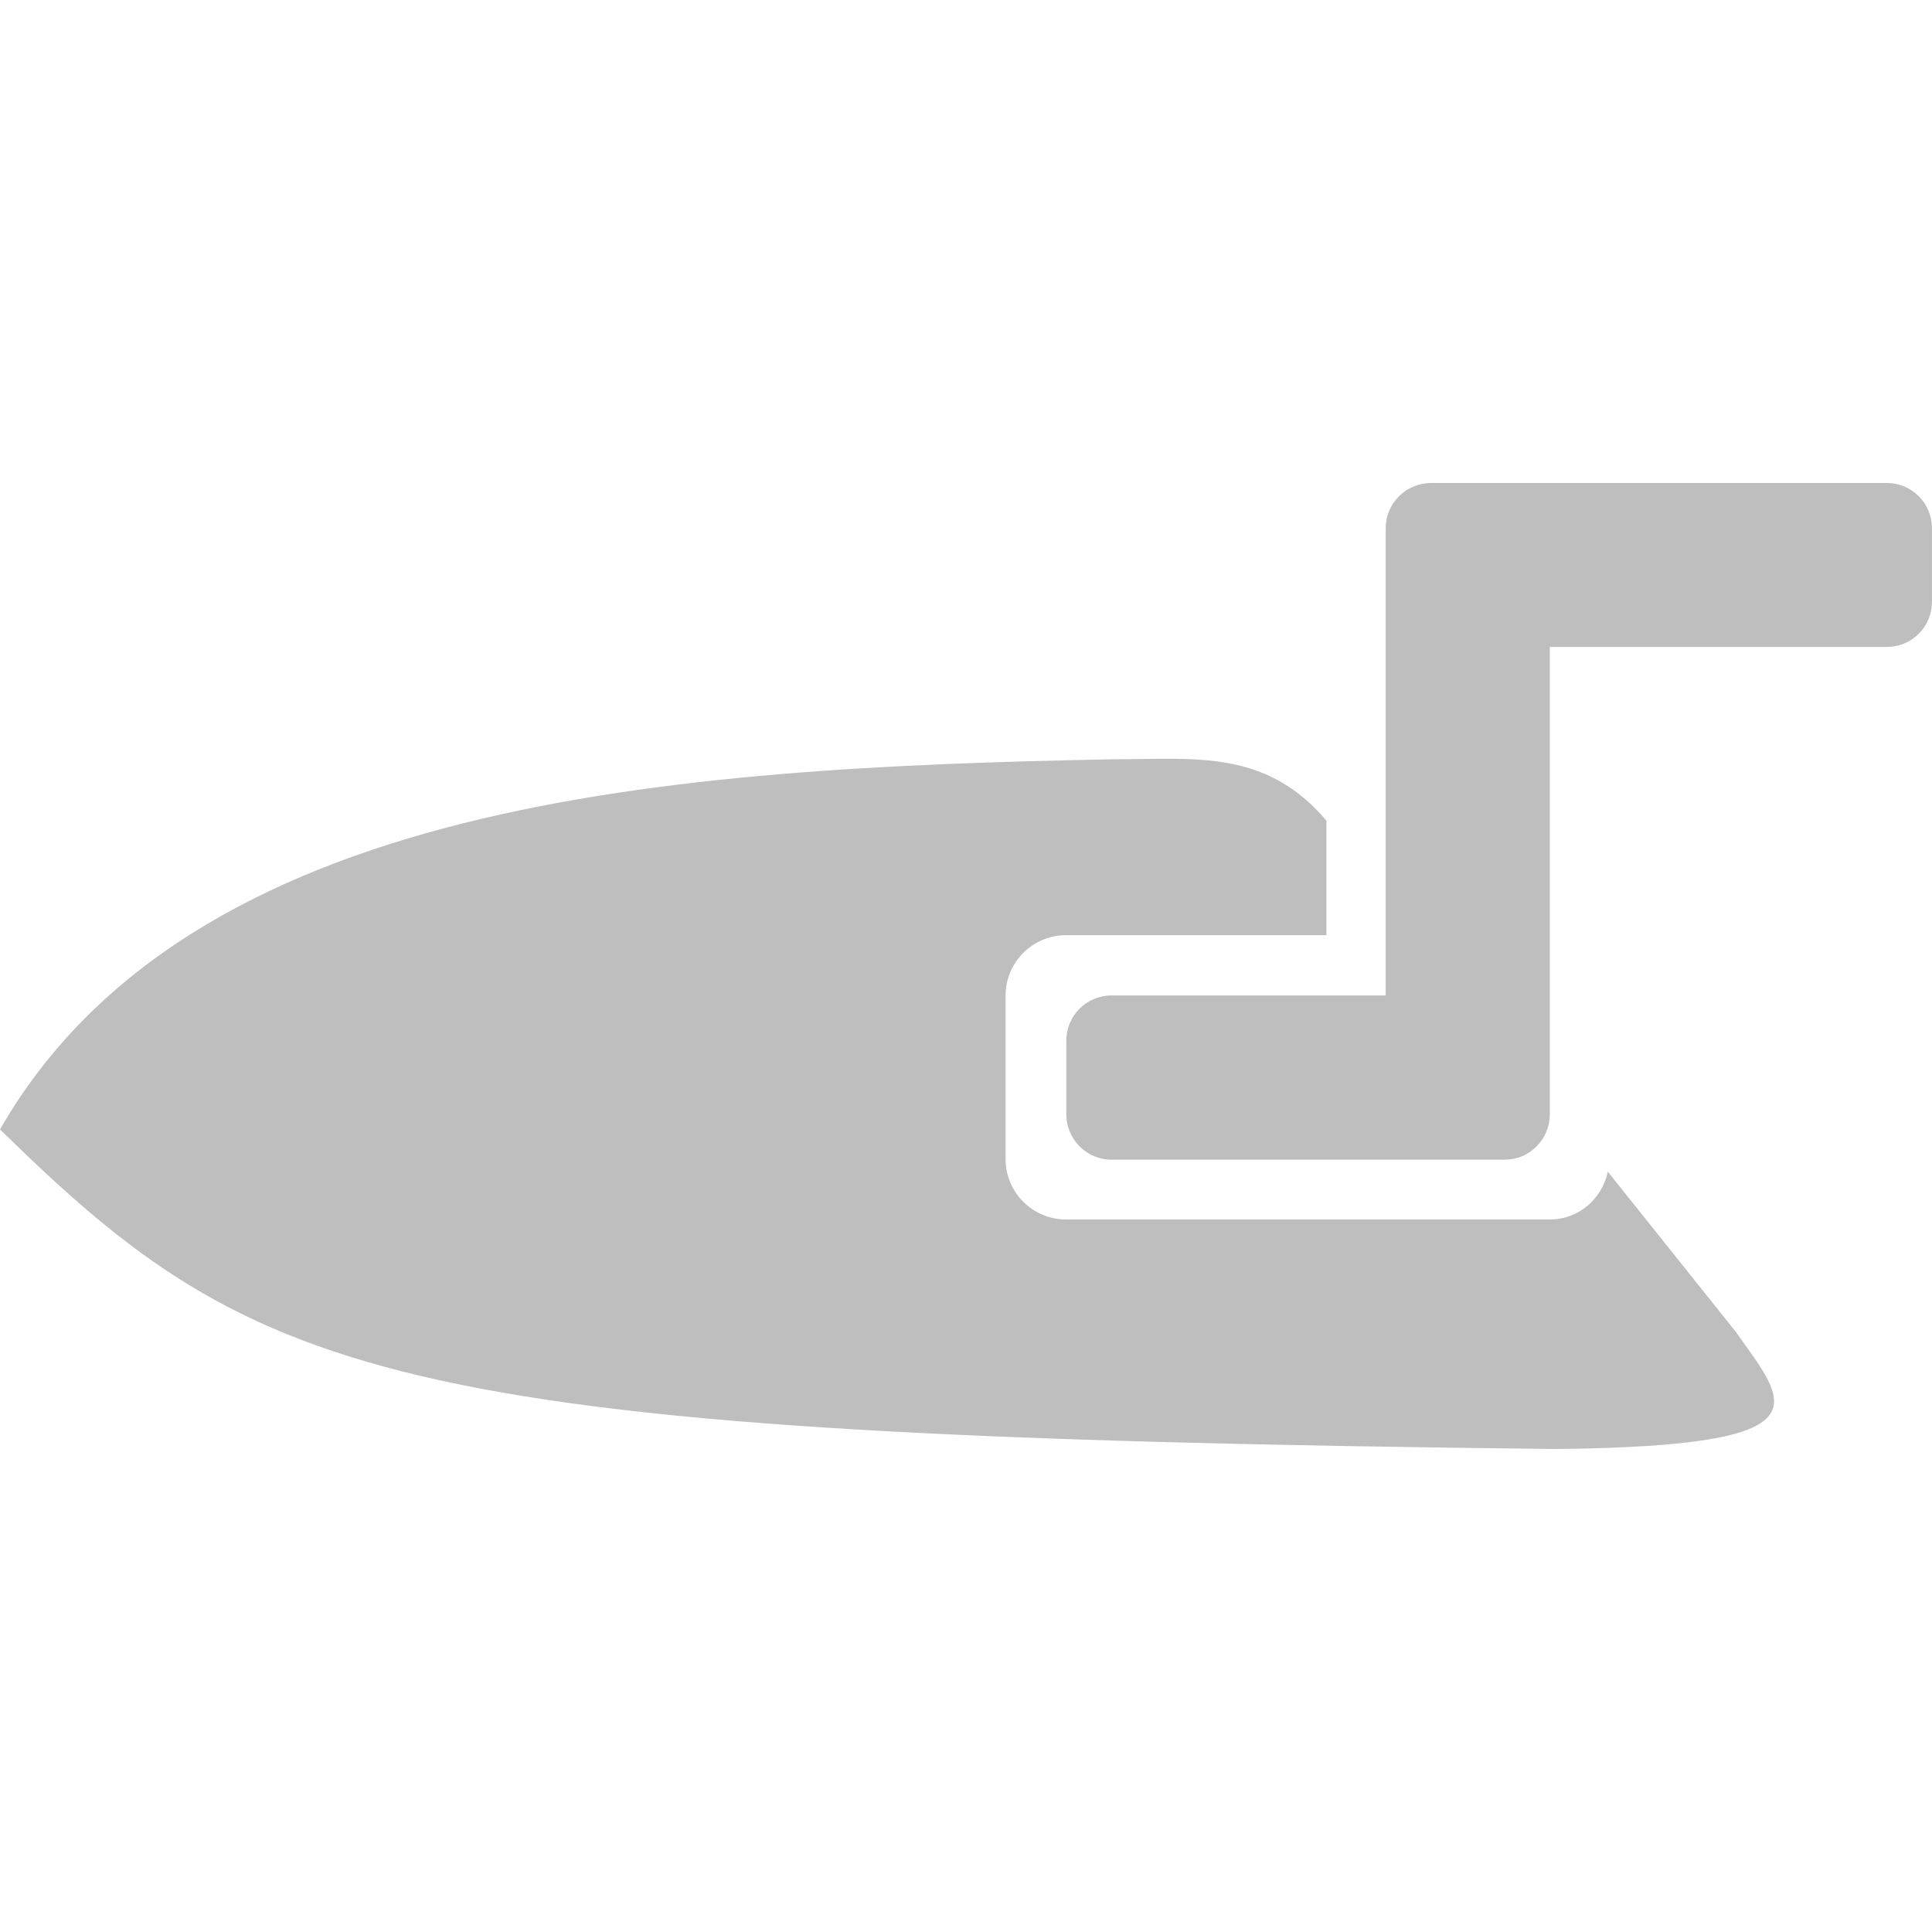
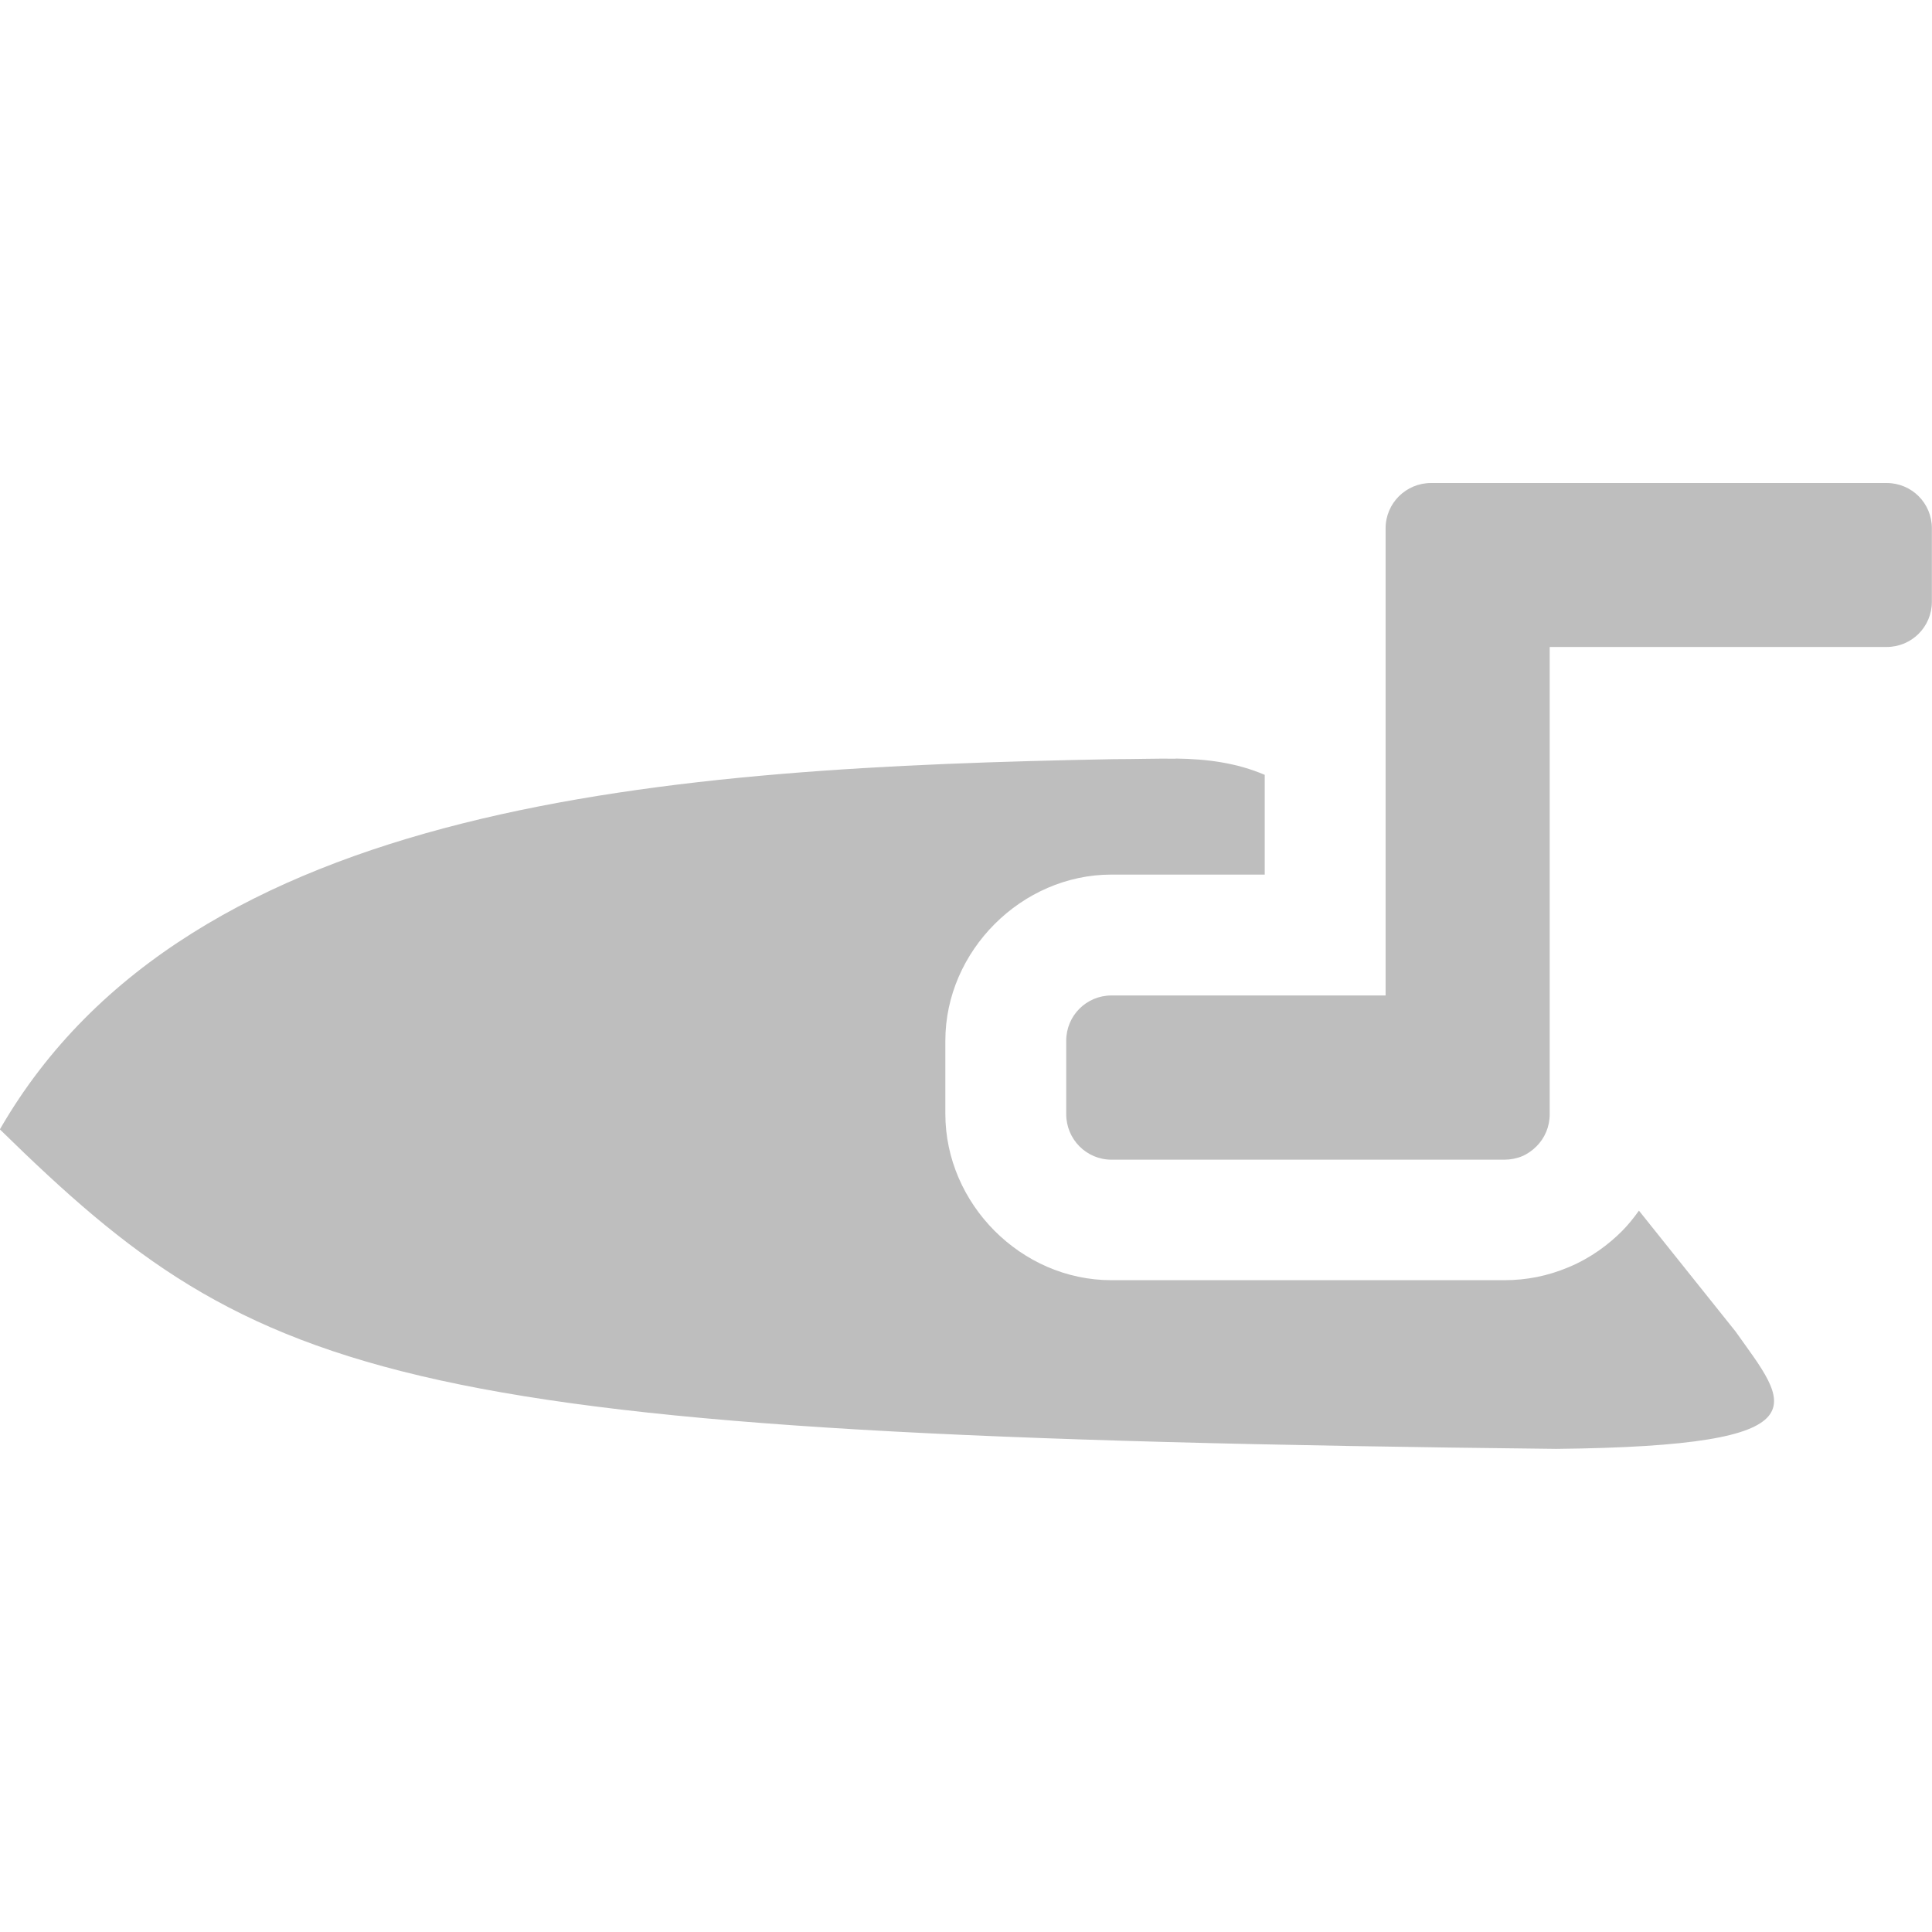
<svg xmlns="http://www.w3.org/2000/svg" height="16" width="16">
-   <g fill="#bebebe" transform="translate(-441.0002 -401)">
-     <path d="m450.737 407.284c-.166-.002-.336.004-.514.004-3.657.07-7.646.325-9.223 3.065 2.162 2.119 3.263 2.542 12.888 2.647 2.286-.024 1.907-.375 1.487-.971l-1.059-1.325c-.05.224-.24.395-.479.395h-.293-1.059-2.657c-.276-0-.5-.224-.5-.5v-1.354c0-.276.224-.5.5-.5h2.157v-.949c-.368-.434-.785-.507-1.248-.512z" />
-     <path d="m452.853 405c-.208 0-.377.167-.377.375v.608 3.261h-2.27c-.208 0-.375.167-.375.375v.608c0 .208.167.377.375.377h2.647.606c.052 0 .103-.01.148-.029.045-.019.085-.048.119-.082.068-.068.109-.162.109-.266v-.608-3.261h2.79c.208 0 .375-.167.375-.375v-.608c0-.208-.167-.375-.375-.375z" />
+   <g fill="#bebebe">
+     <path d="m9.736 6.283c-.166-.002-.336.004-.514.004-3.657.07-7.646.327-9.223 3.066 2.162 2.119 3.263 2.541 12.889 2.646 2.286-.024 1.907-.375 1.486-.971l-.801-1.002c-.043.06-.089.118-.141.17-.111.111-.257.221-.438.297-.177.075-.353.109-.537.109h-.607-2.646c-.749 0-1.375-.634-1.375-1.377v-.607c0-.743.632-1.375 1.375-1.375h1.27v-.826c-.231-.099-.477-.132-.738-.135z" />
+     <path d="m11.852 4c-.208 0-.377.167-.377.375v.608 3.261h-2.27c-.208 0-.375.167-.375.375v.608c0 .208.167.377.375.377h2.647.606c.052 0 .103-.01.148-.029.045-.019.085-.048.119-.082.068-.068.109-.162.109-.266v-.608-3.261h2.79c.208 0 .375-.167.375-.375v-.608c0-.208-.167-.375-.375-.375z" />
  </g>
</svg>
